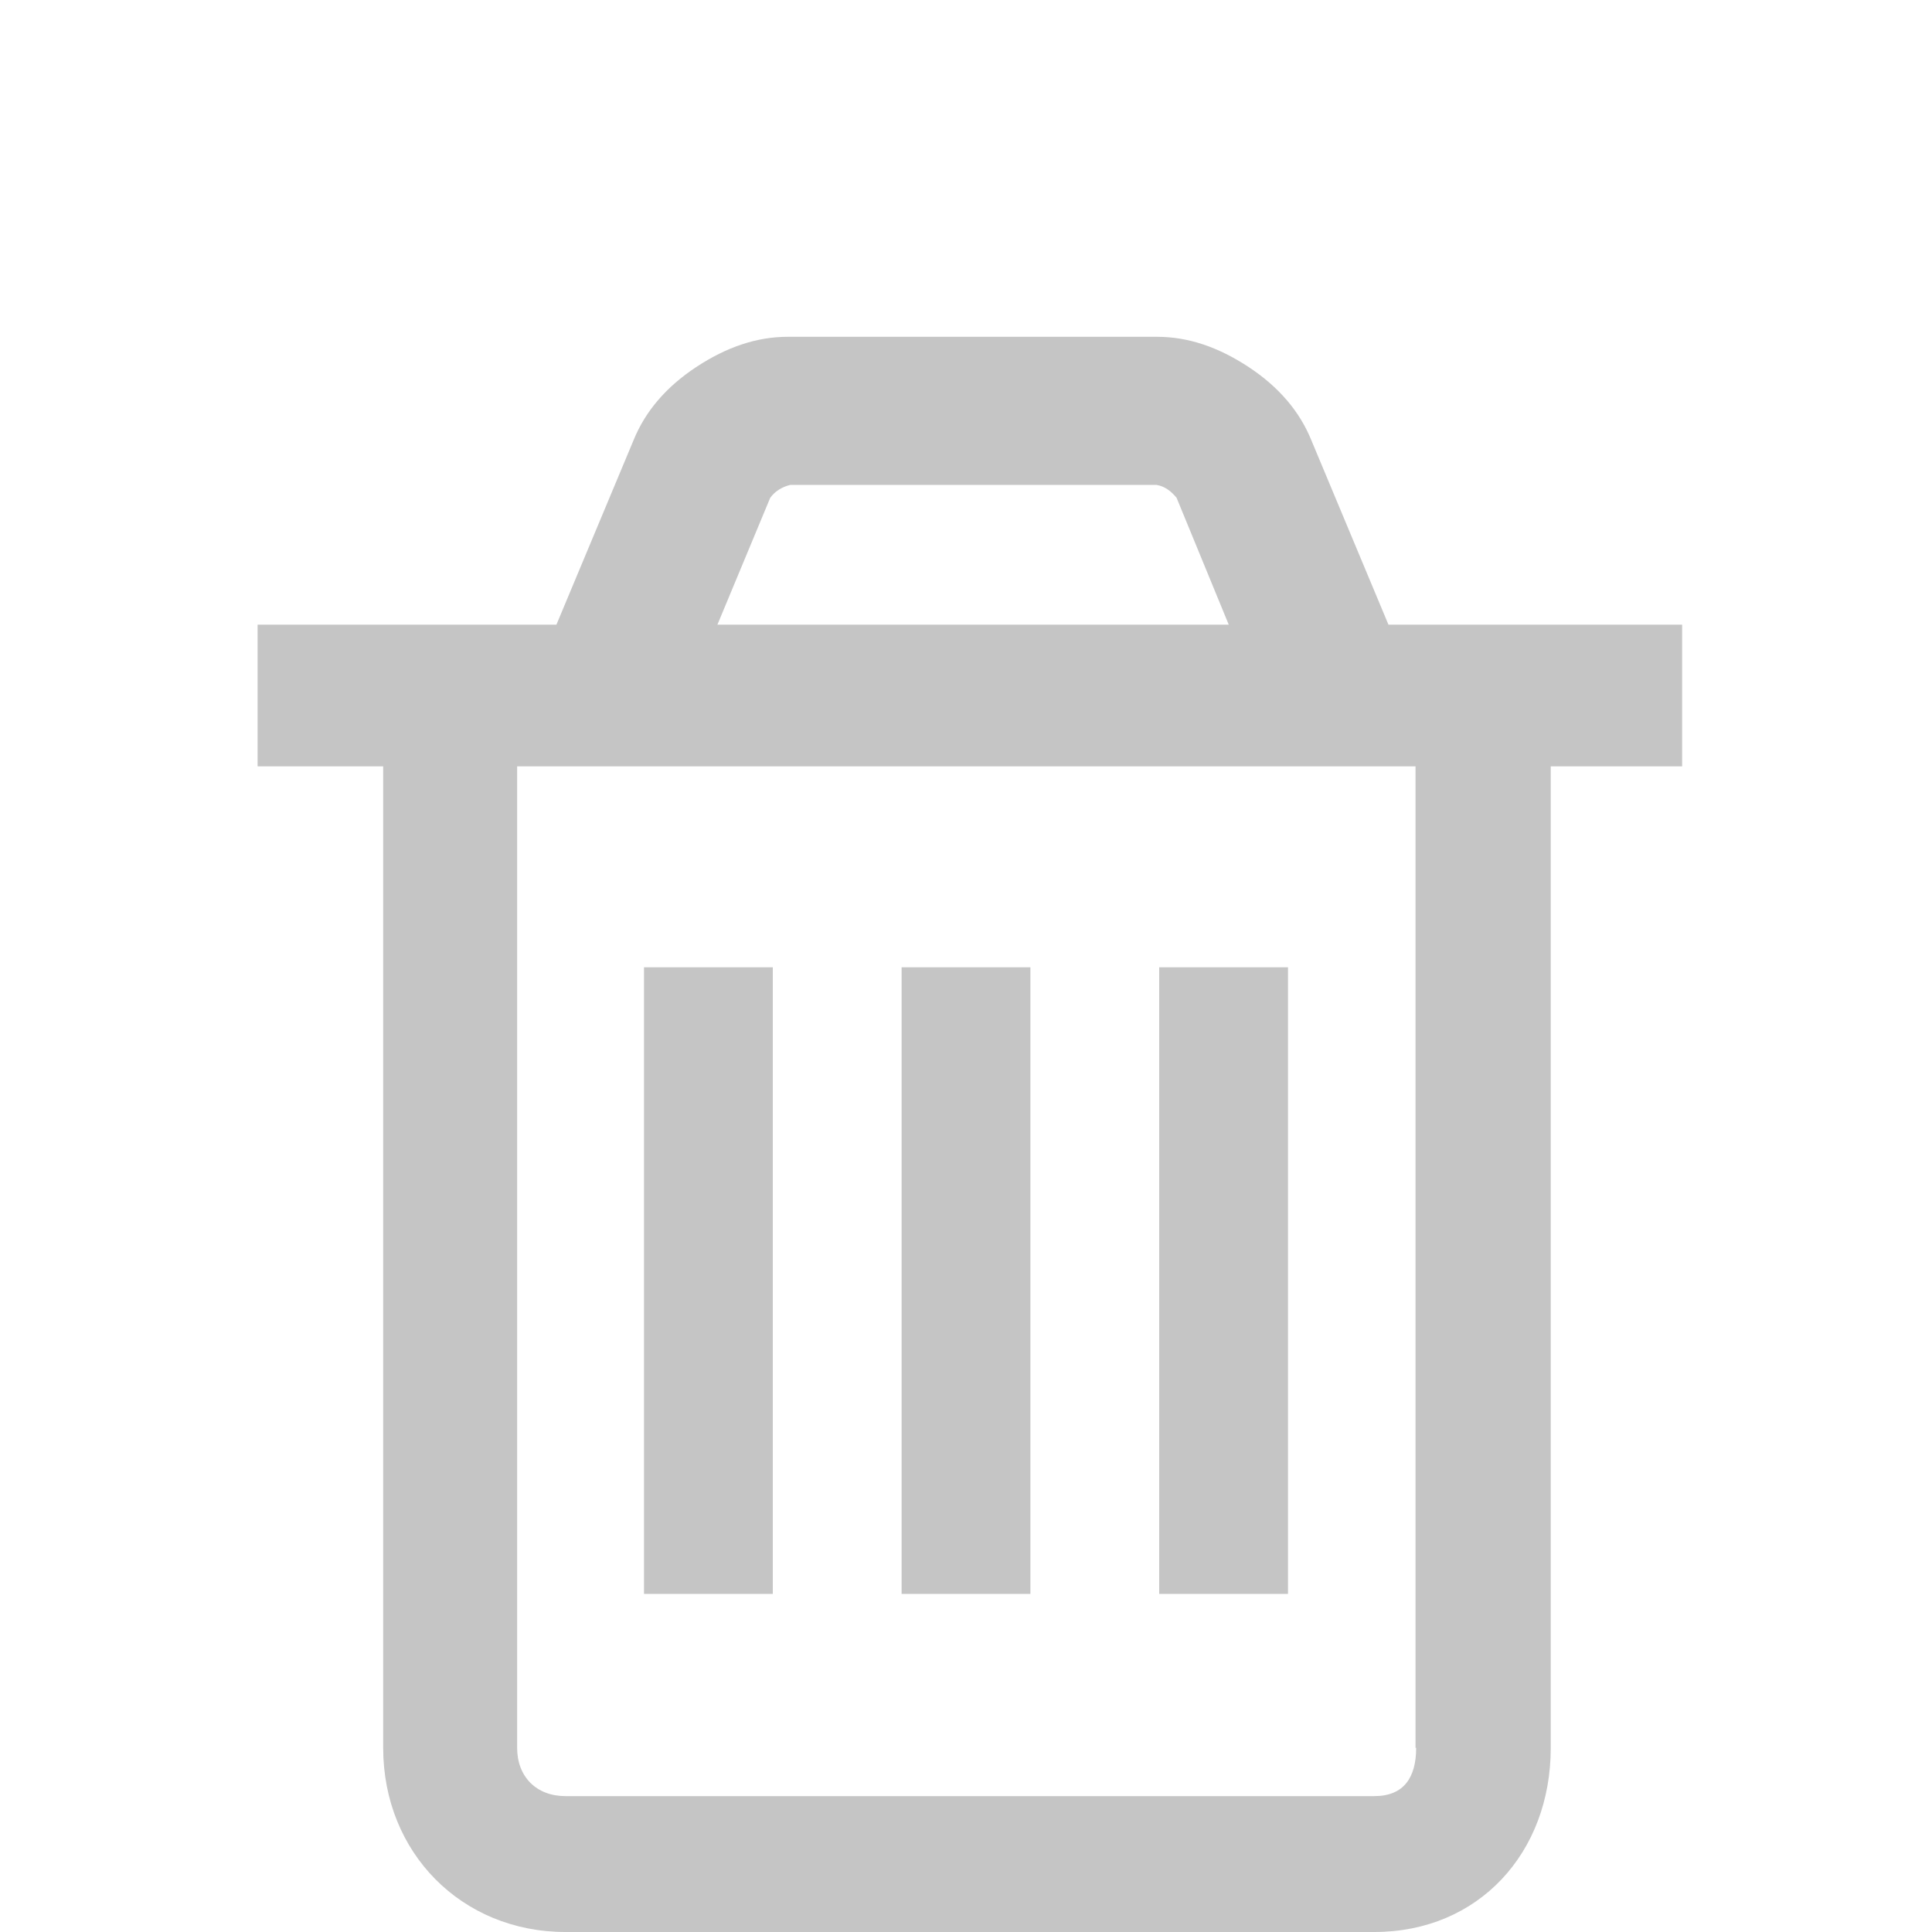
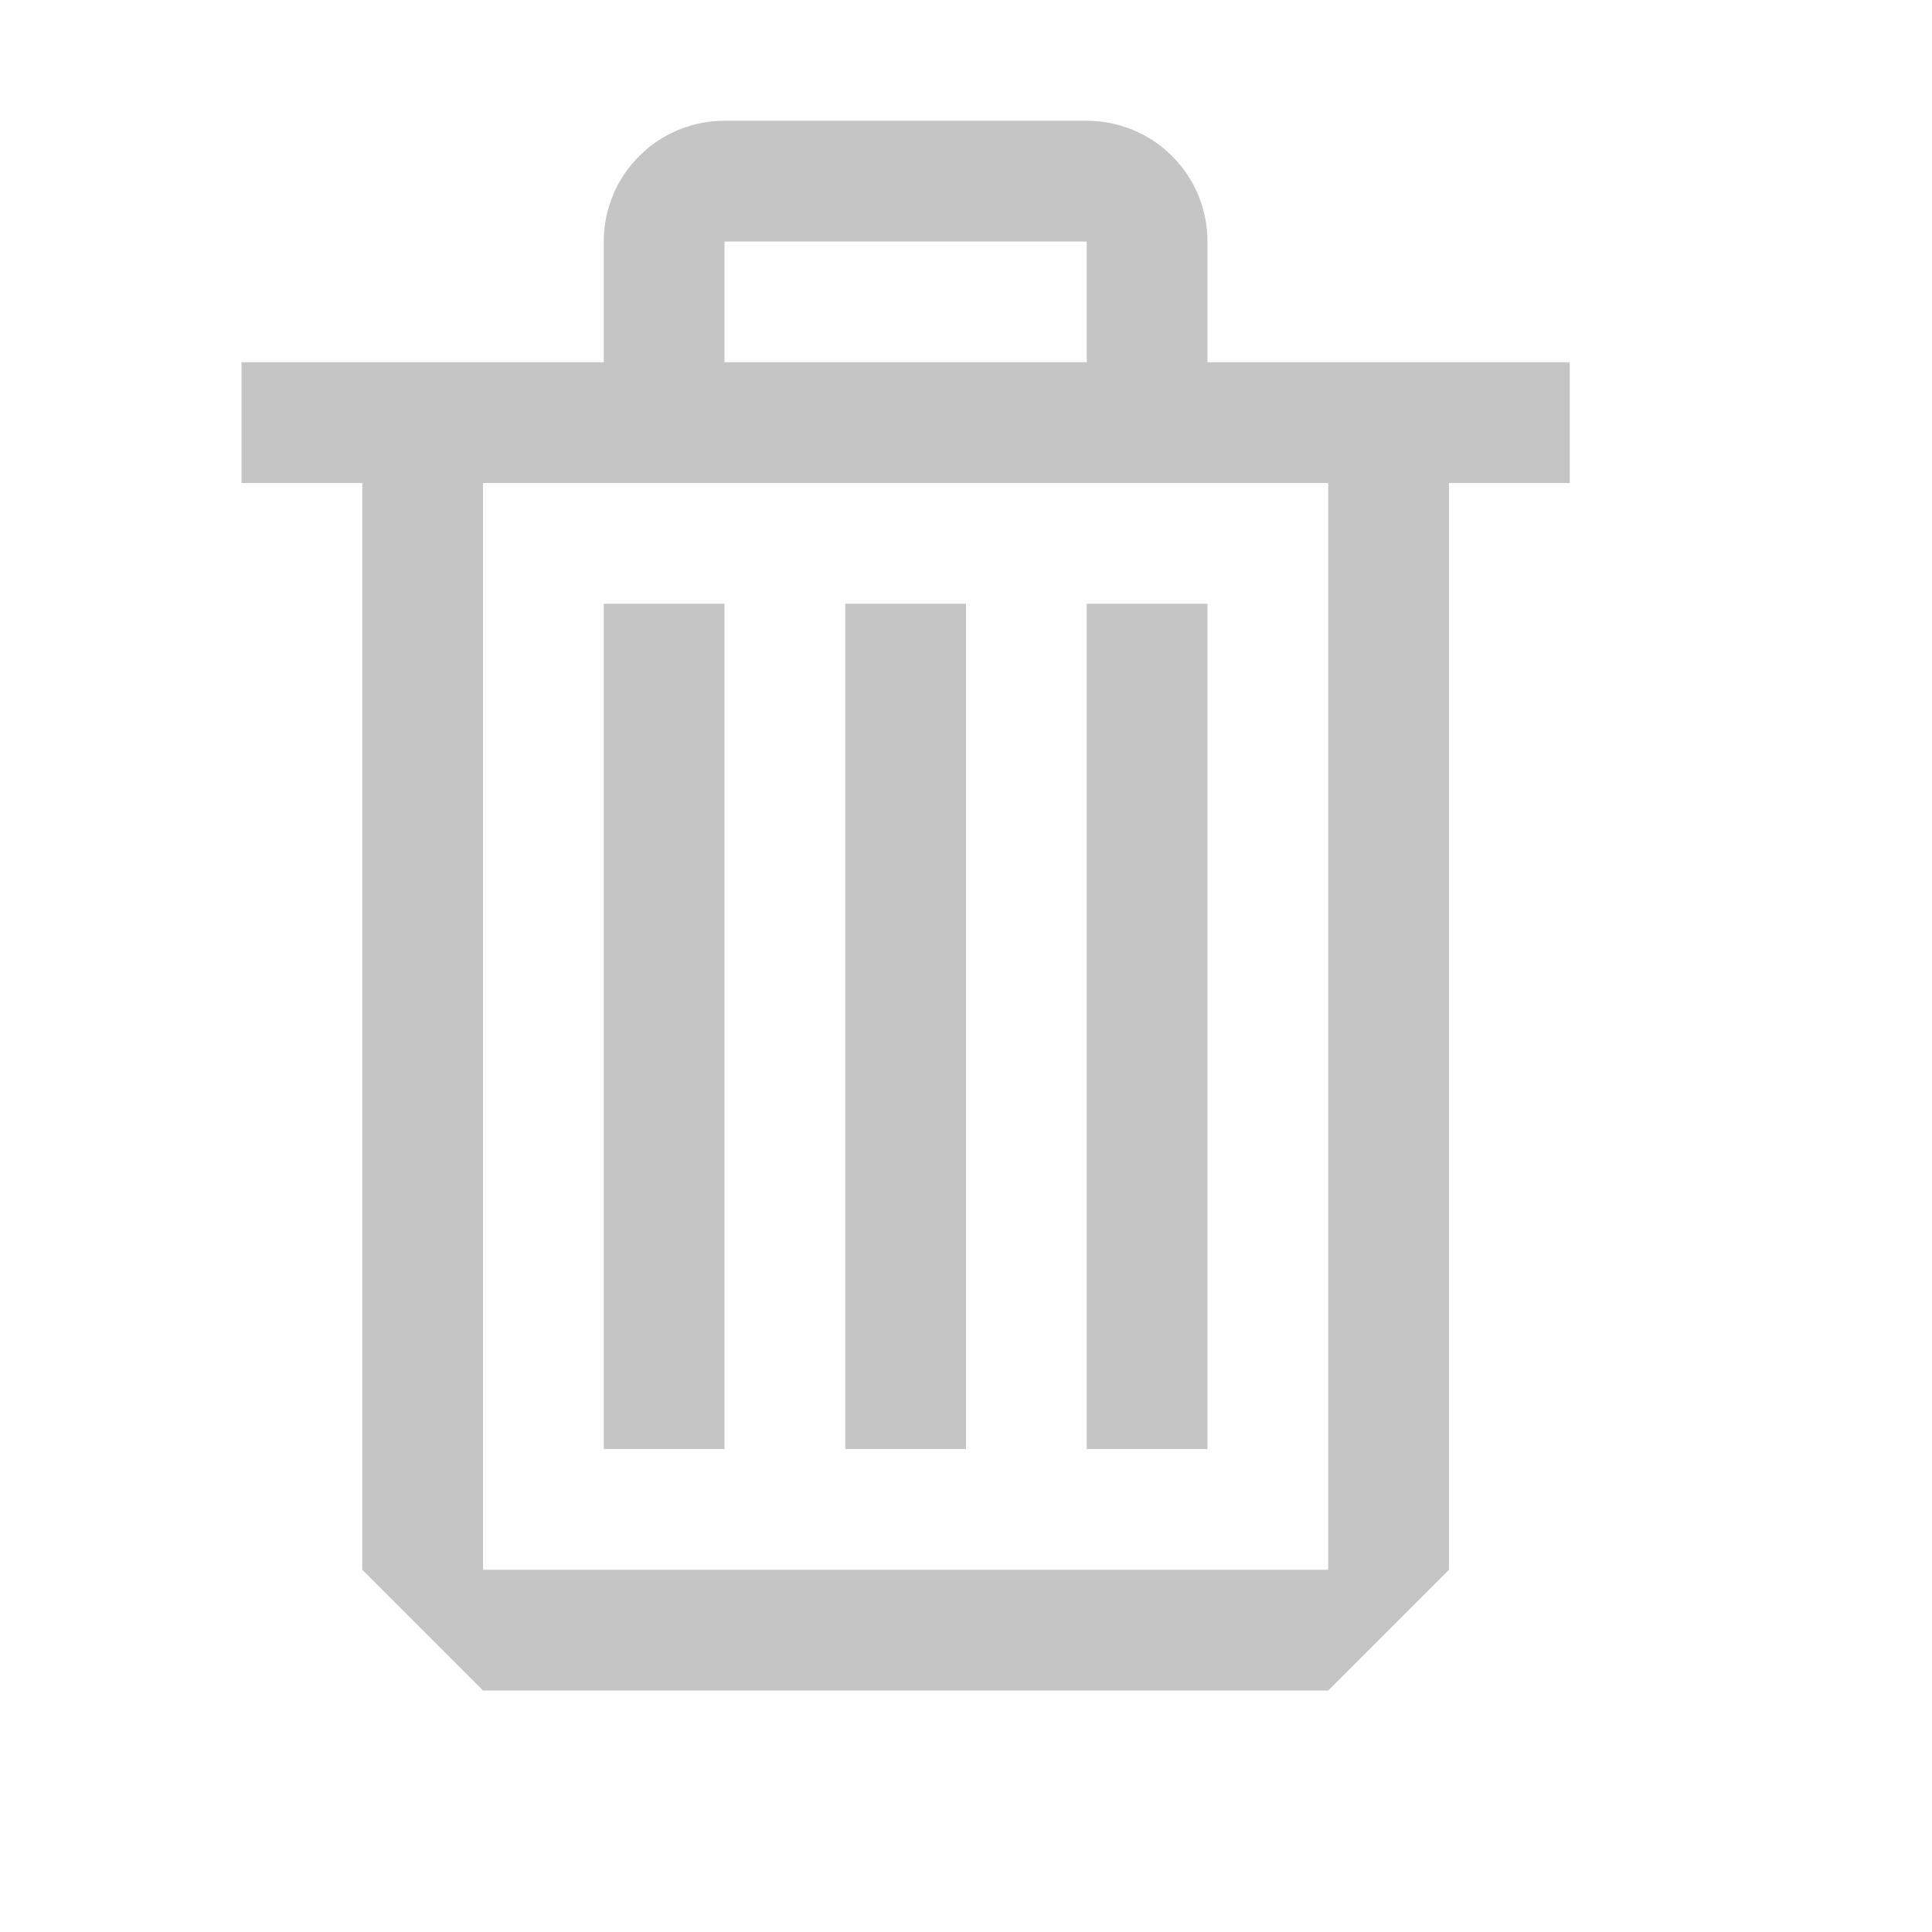
- <svg xmlns="http://www.w3.org/2000/svg" t="1570785311672" class="icon" viewBox="0 0 1024 1024" version="1.1" p-id="1105" width="16" height="16">
-   <defs>
-     <style type="text/css" />
-   </defs>
-   <path d="M477.867 512.683h68.267v332.117h-68.267zM341.333 512.683h68.267v332.117h-68.267zM614.4 512.683h68.267v332.117H614.4z" fill="#C5C5C5" p-id="1106" />
-   <path d="M203.093 343.04v583.339c0 55.637 41.643 97.621 96.597 97.621H728.405c55.296 0 93.525-41.984 93.525-97.621V343.04h-618.837zM728.405 951.979H299.691c-15.36 0-25.6-10.24-25.6-25.6V404.821H750.251v521.557h0.341c0 15.701-6.485 25.6-22.187 25.6z" fill="#C5C5C5" p-id="1107" />
-   <path d="M735.915 331.093l-40.96-97.963c-6.144-15.019-17.067-27.989-33.109-38.571s-32.085-16.043-48.469-16.043h-195.925c-16.384 0-32.427 5.461-48.469 16.043-16.043 10.581-26.965 23.552-33.109 38.571l-40.96 97.963H136.533v75.093H891.563V331.093H735.915z m-327.68-67.243c2.731-3.755 6.485-5.803 10.581-6.827H613.035c4.096 0.683 7.509 3.072 10.581 6.827L651.264 331.093h-271.019l27.989-67.243z" fill="#C5C5C5" p-id="1108" />
+ <svg xmlns="http://www.w3.org/2000/svg" width="16" height="16" viewBox="0 0 16 16" fill="none">
+   <path fill-rule="evenodd" clip-rule="evenodd" d="M10 3H12H13V4H12V13L11 14H4L3 13V4H2V3H5V2C5 1.735 5.105 1.48 5.293 1.293C5.48 1.105 5.735 1 6 1H9C9.265 1 9.52 1.105 9.707 1.293C9.895 1.48 10 1.735 10 2V3ZM9 2H6V3H9V2ZM4 13H11V4H4V13ZM6 5H5V12H6V5ZM7 5H8V12H7V5ZM9 5H10V12H9V5Z" fill="#C5C5C5" />
</svg>
